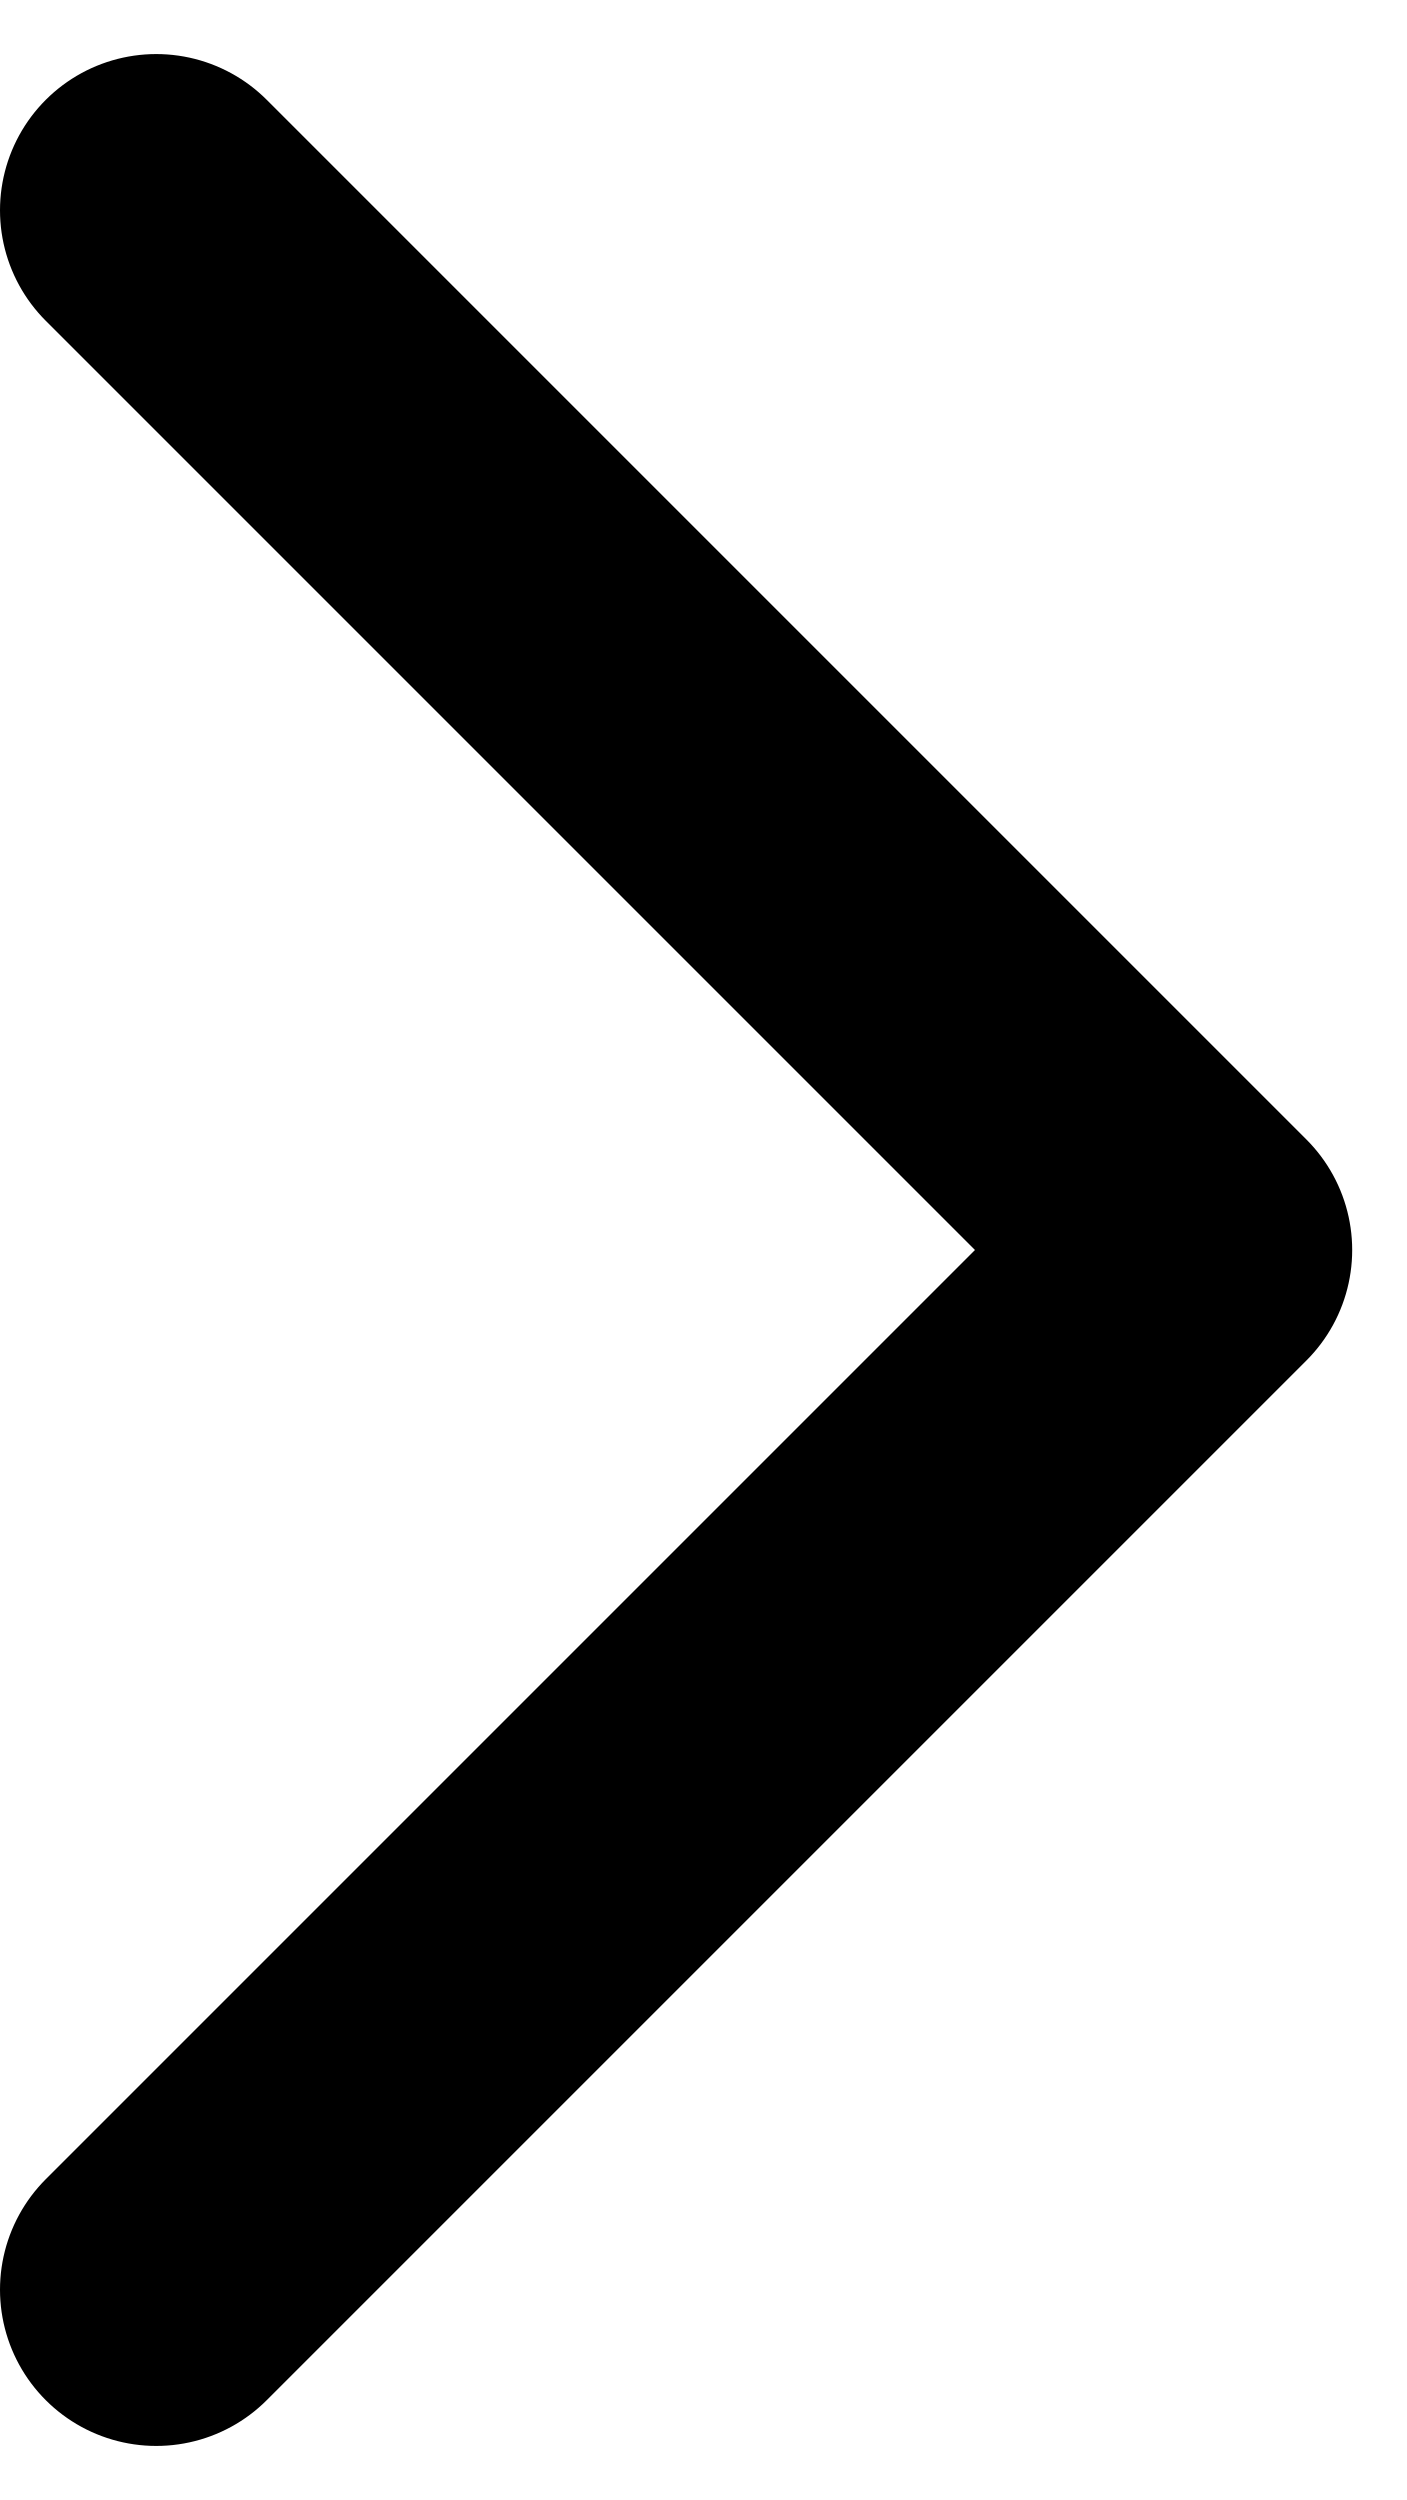
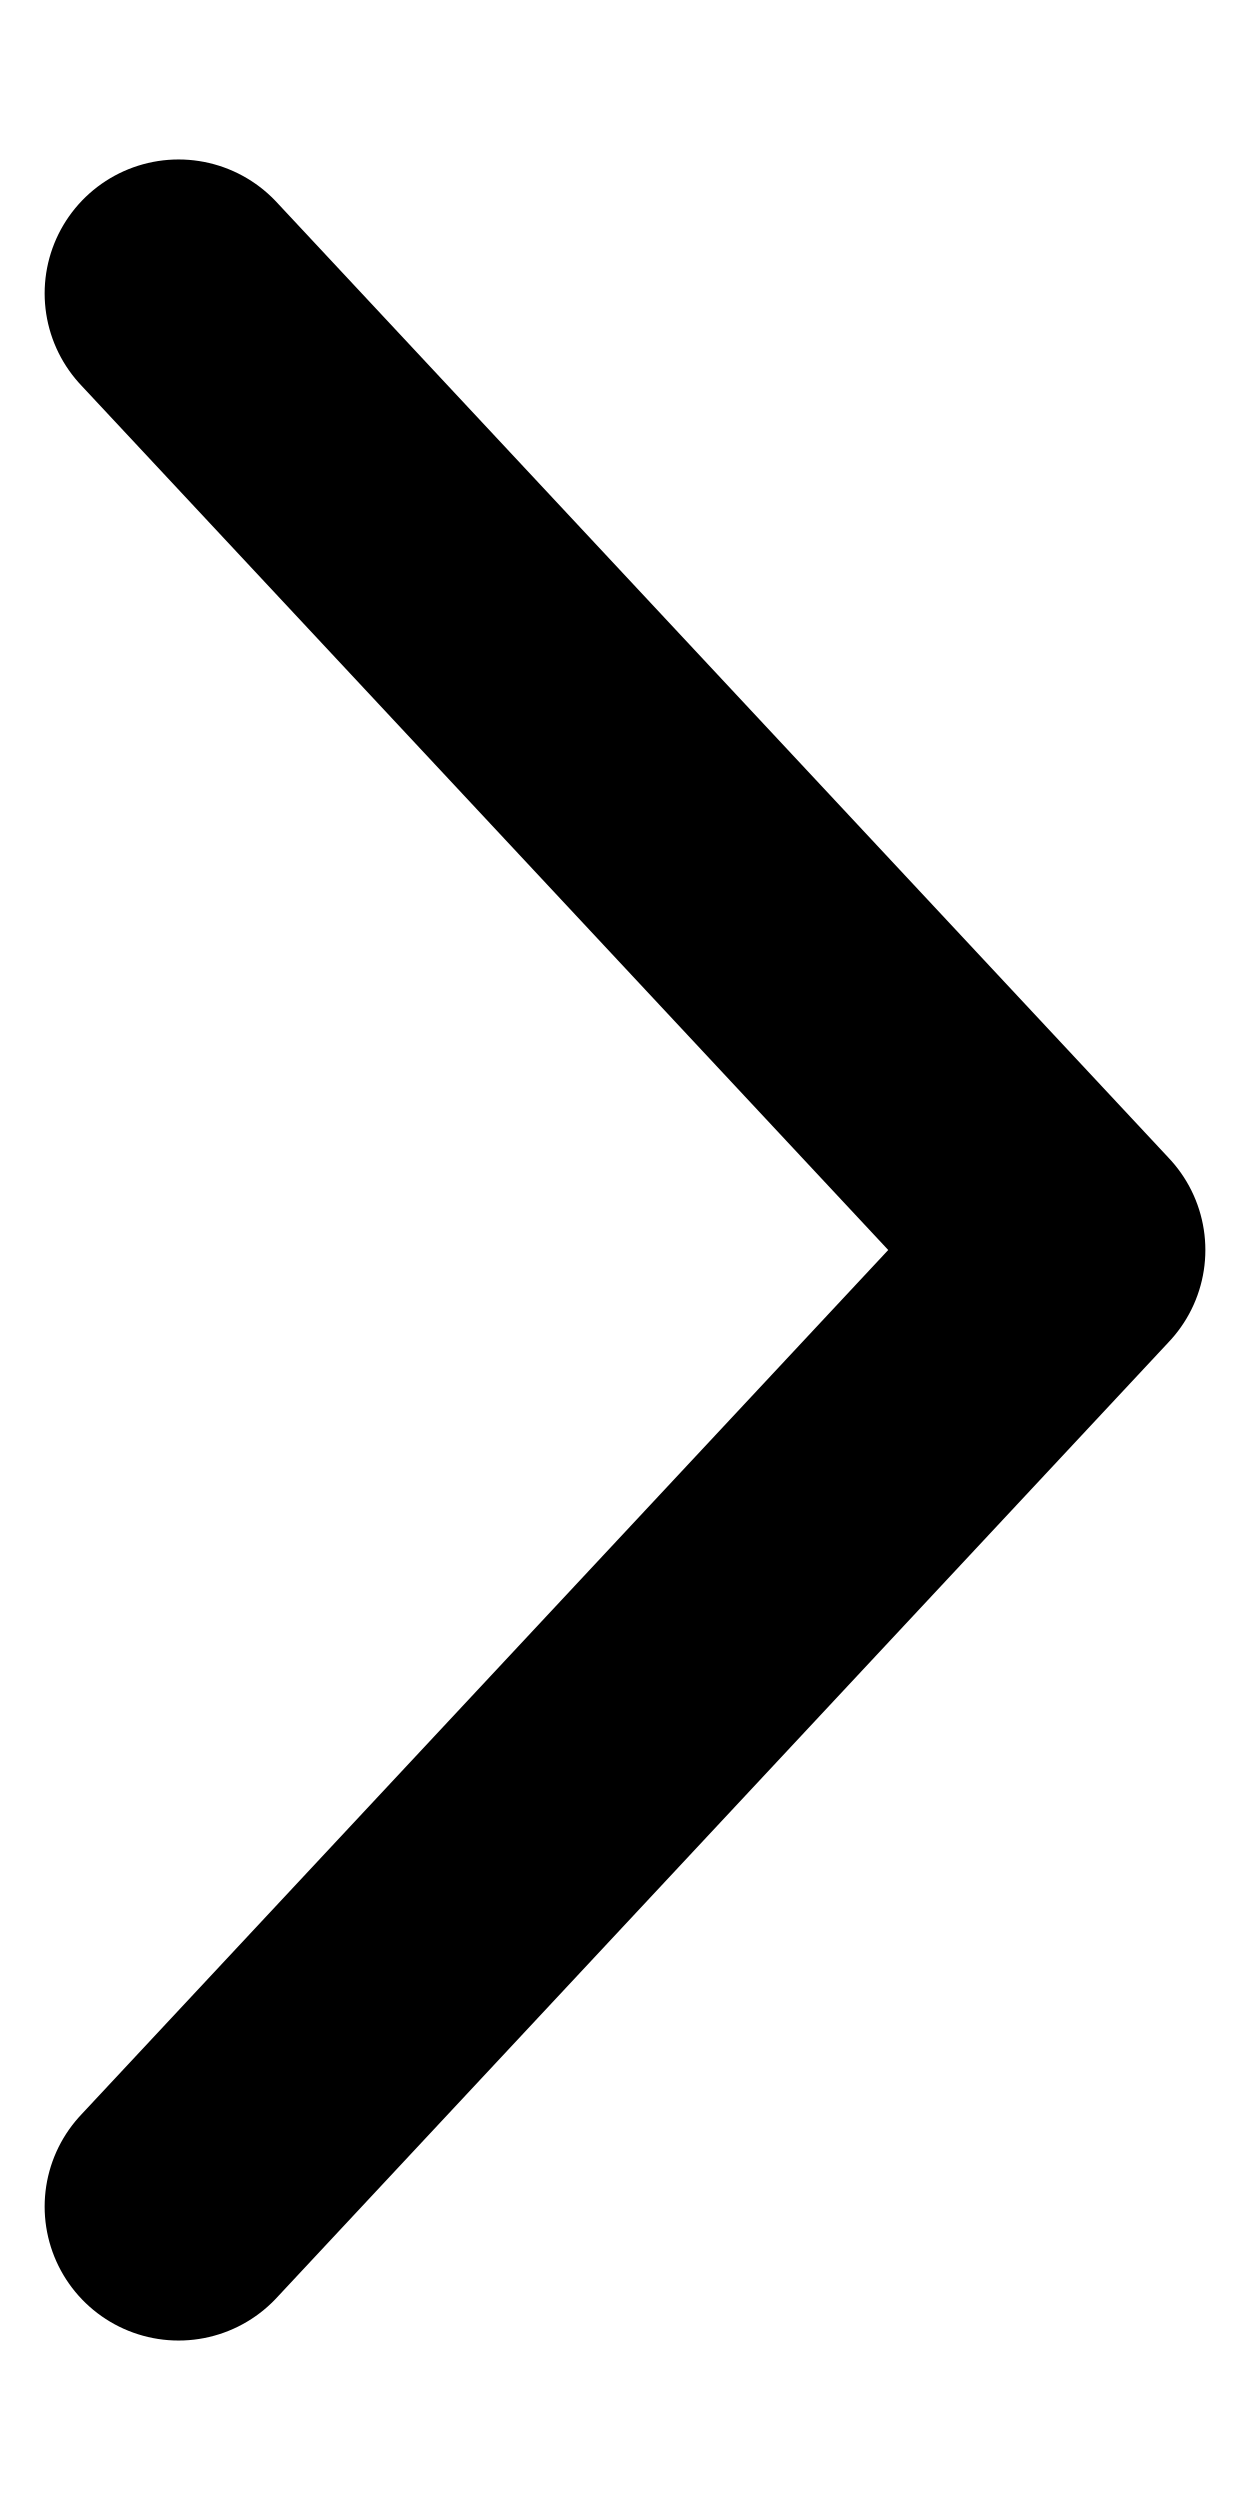
- <svg xmlns="http://www.w3.org/2000/svg" width="9" height="16" viewBox="0 0 9 16" fill="none">
-   <path d="M1 1.346L7.654 8L1 14.654" stroke="currentColor" stroke-width="2" stroke-linecap="round" stroke-linejoin="round" />
+ <svg xmlns="http://www.w3.org/2000/svg" width="7" height="14" viewBox="0 0 7 14" fill="none">
+   <path d="M1 12.357L6 7L1 1.643" stroke="black" stroke-width="1.5" stroke-linecap="round" stroke-linejoin="round" />
</svg>
